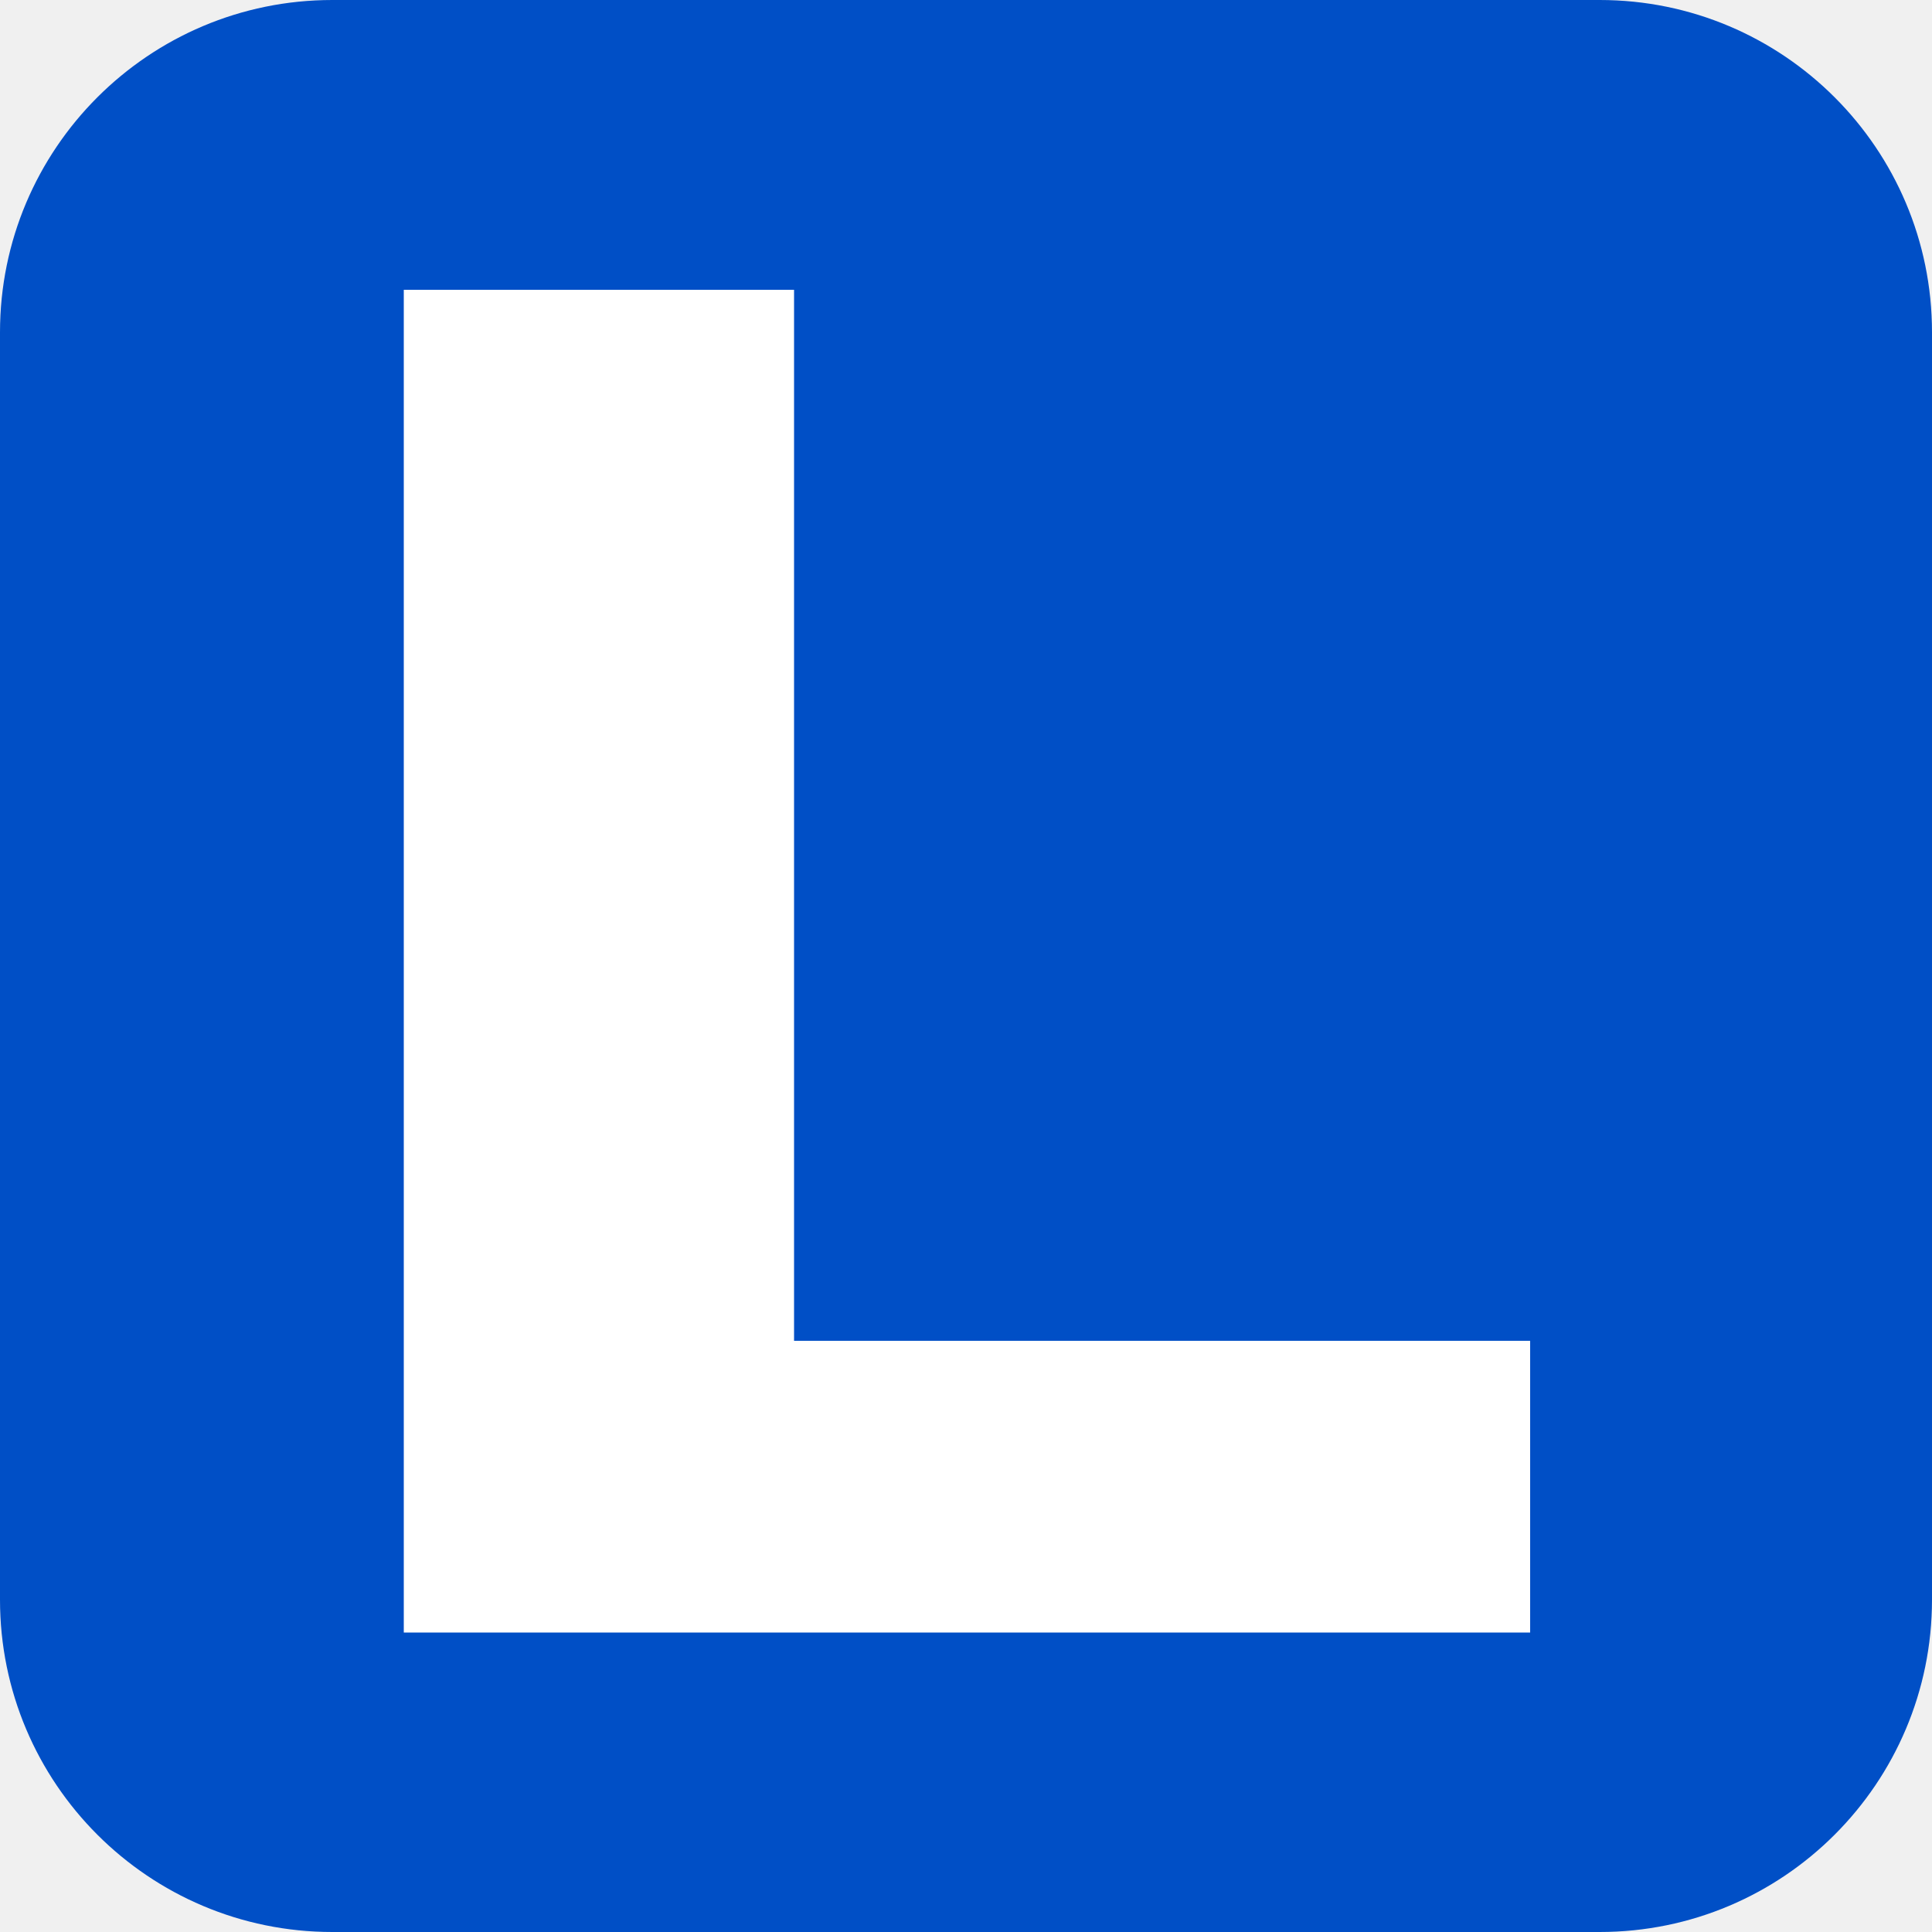
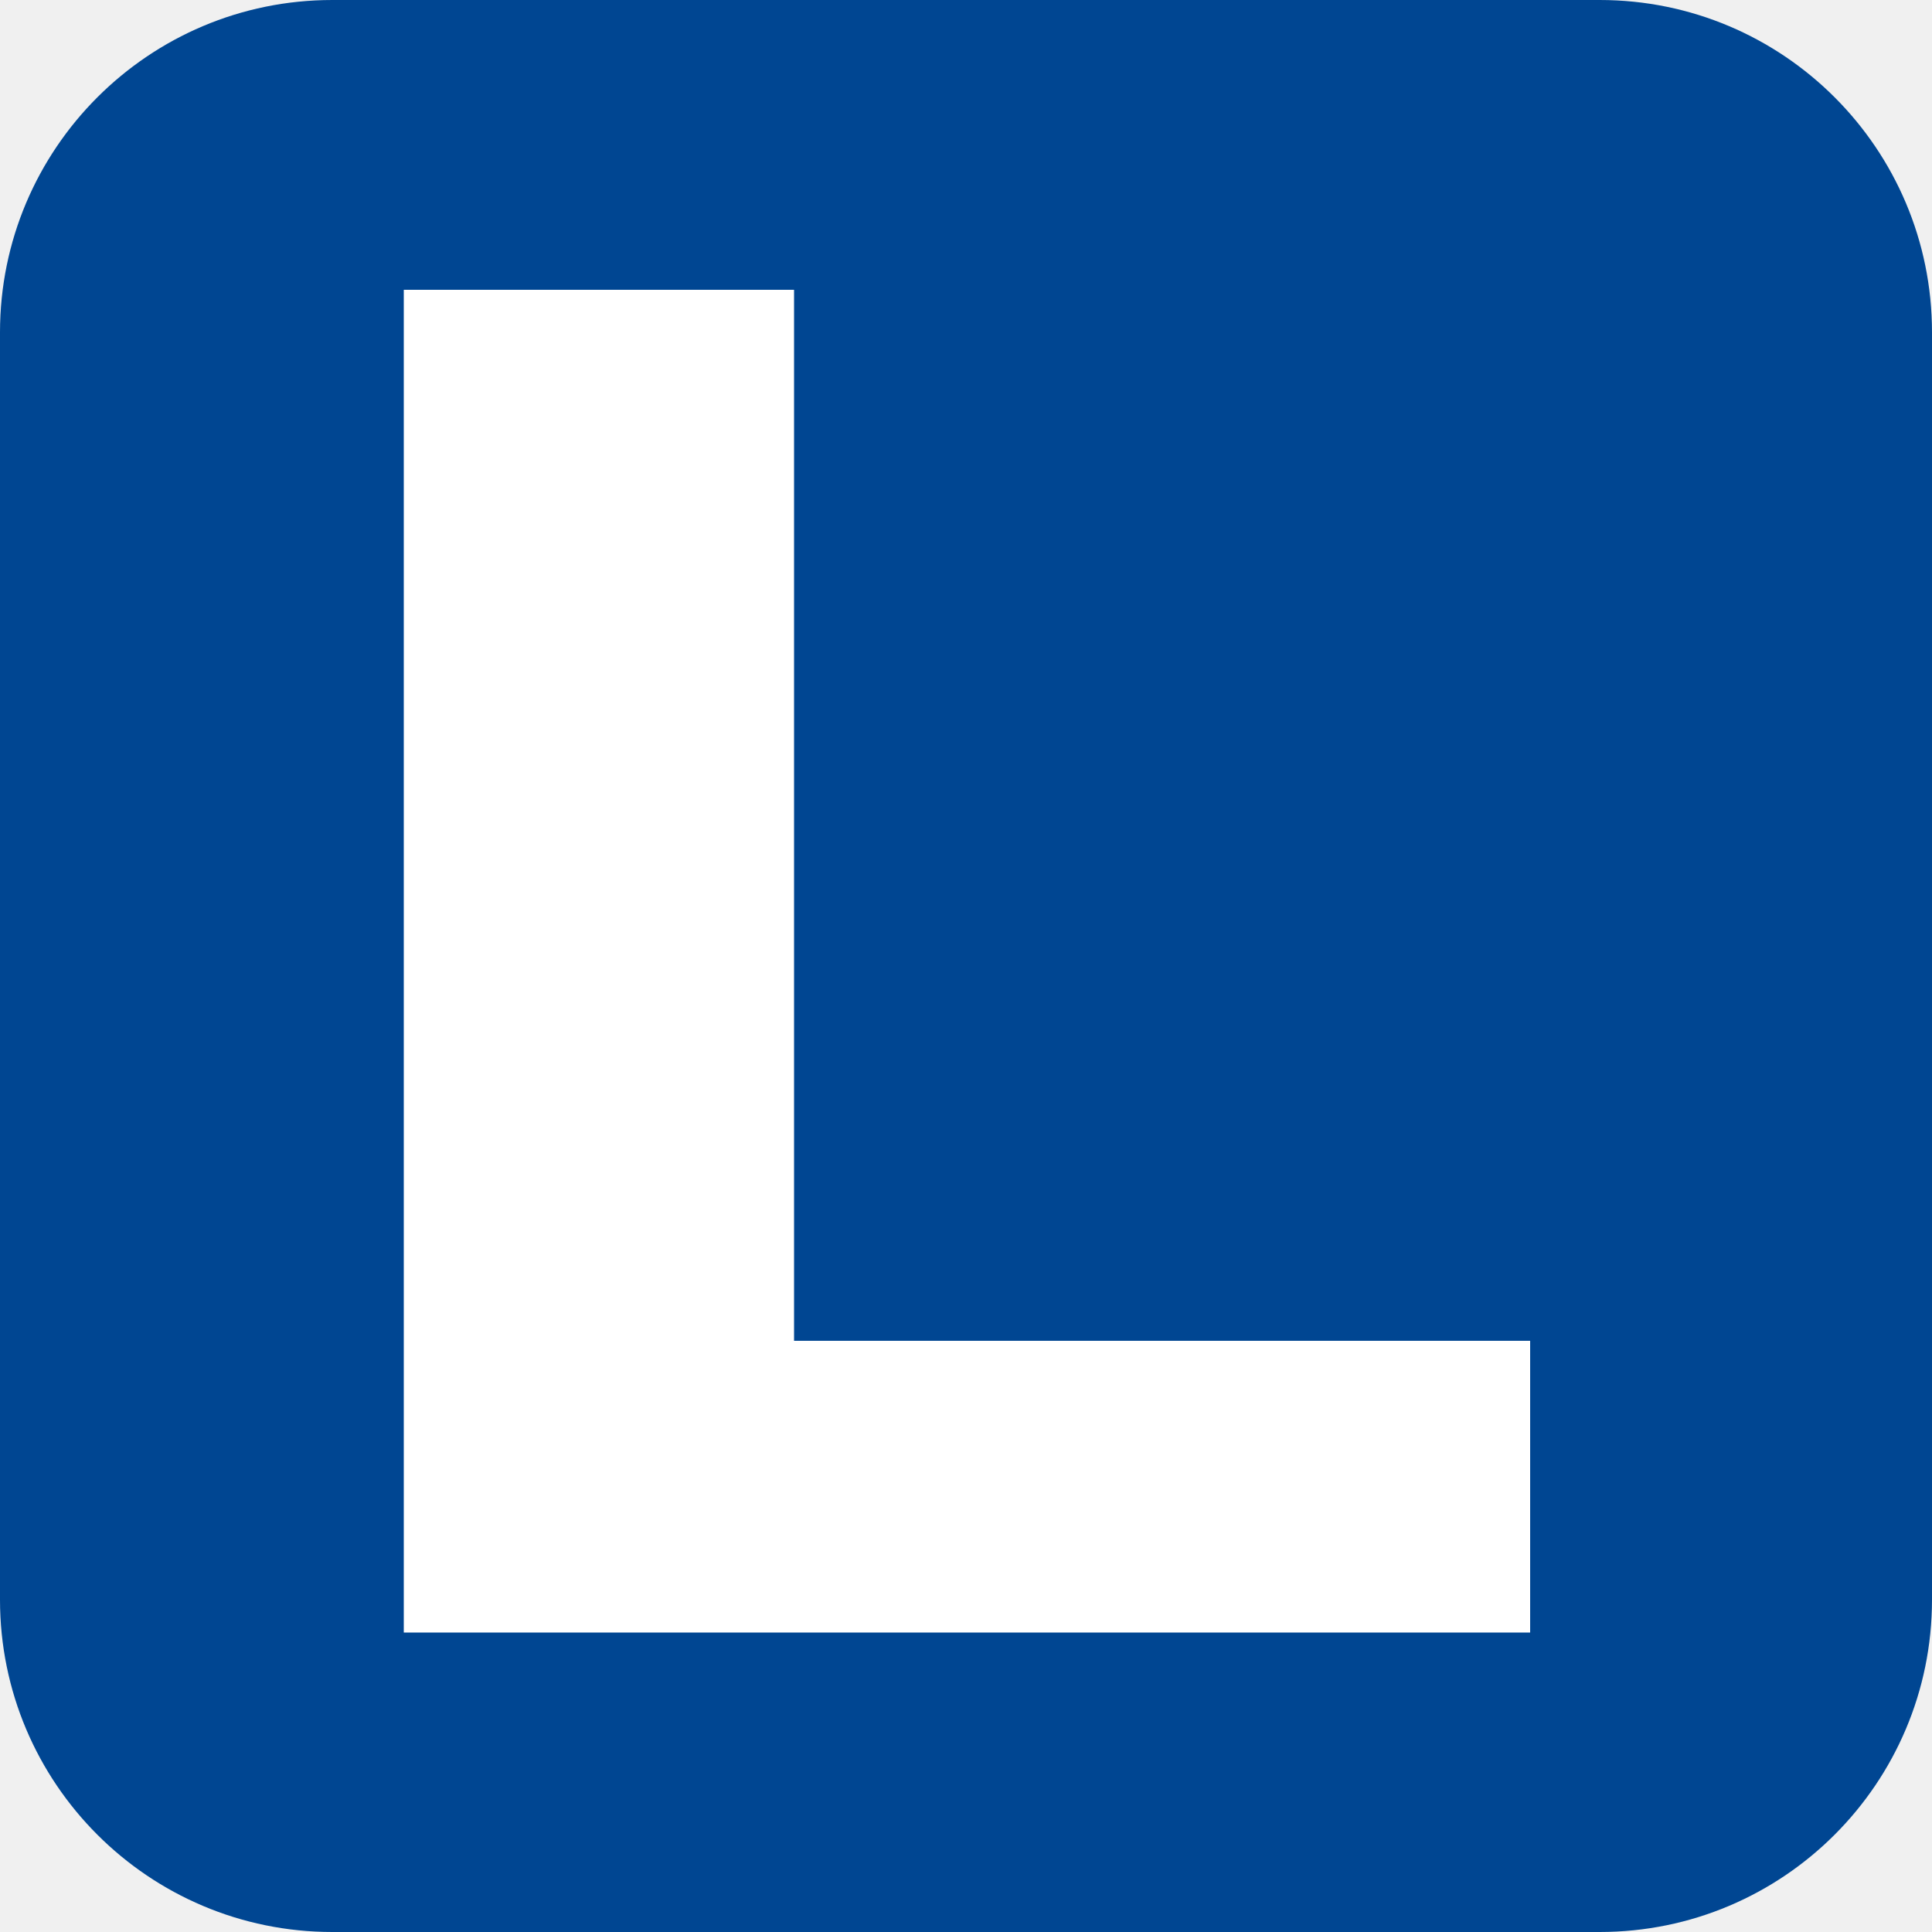
<svg xmlns="http://www.w3.org/2000/svg" viewBox="0 0 100 100" role="img" aria-label="LUMAGUARD">
-   <rect width="100" height="100" rx="17.2" fill="#004FC6" />
+   <rect width="100" height="100" rx="17.2" fill="#004692" />
  <path d="M20.9 15h20.2v54.4h38.1v15.1H20.9z" fill="#fff" />
</svg>
